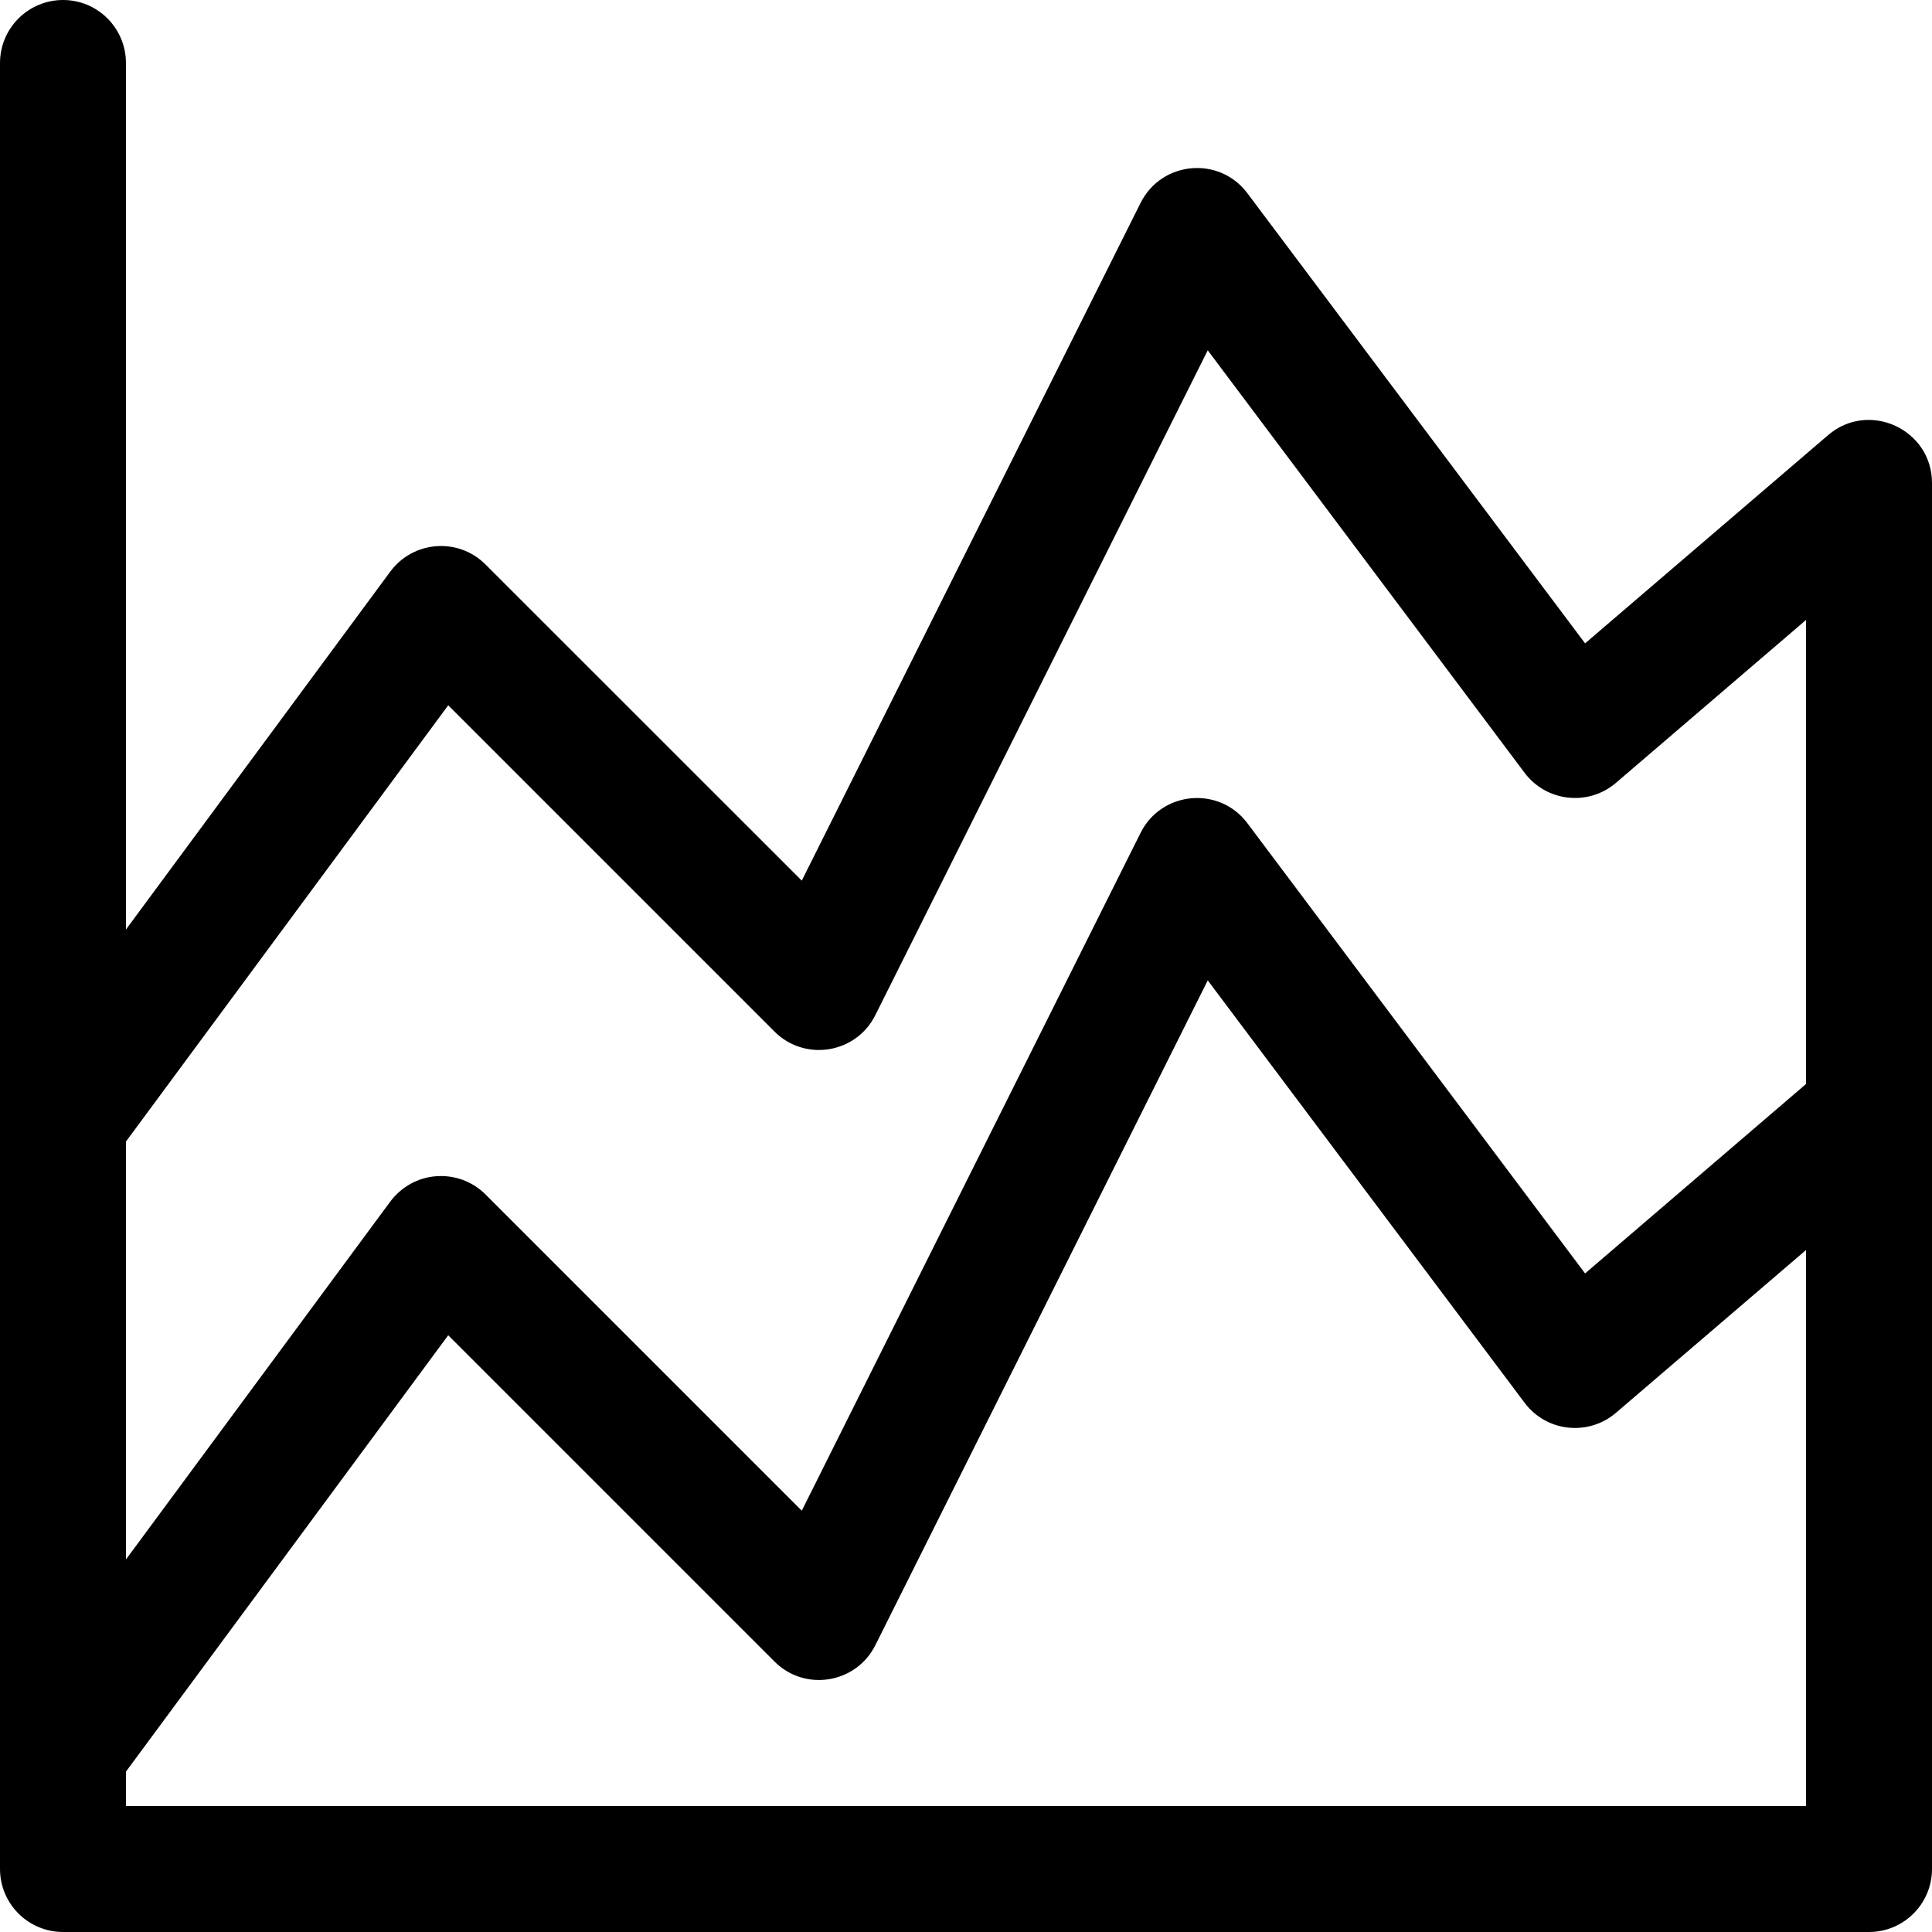
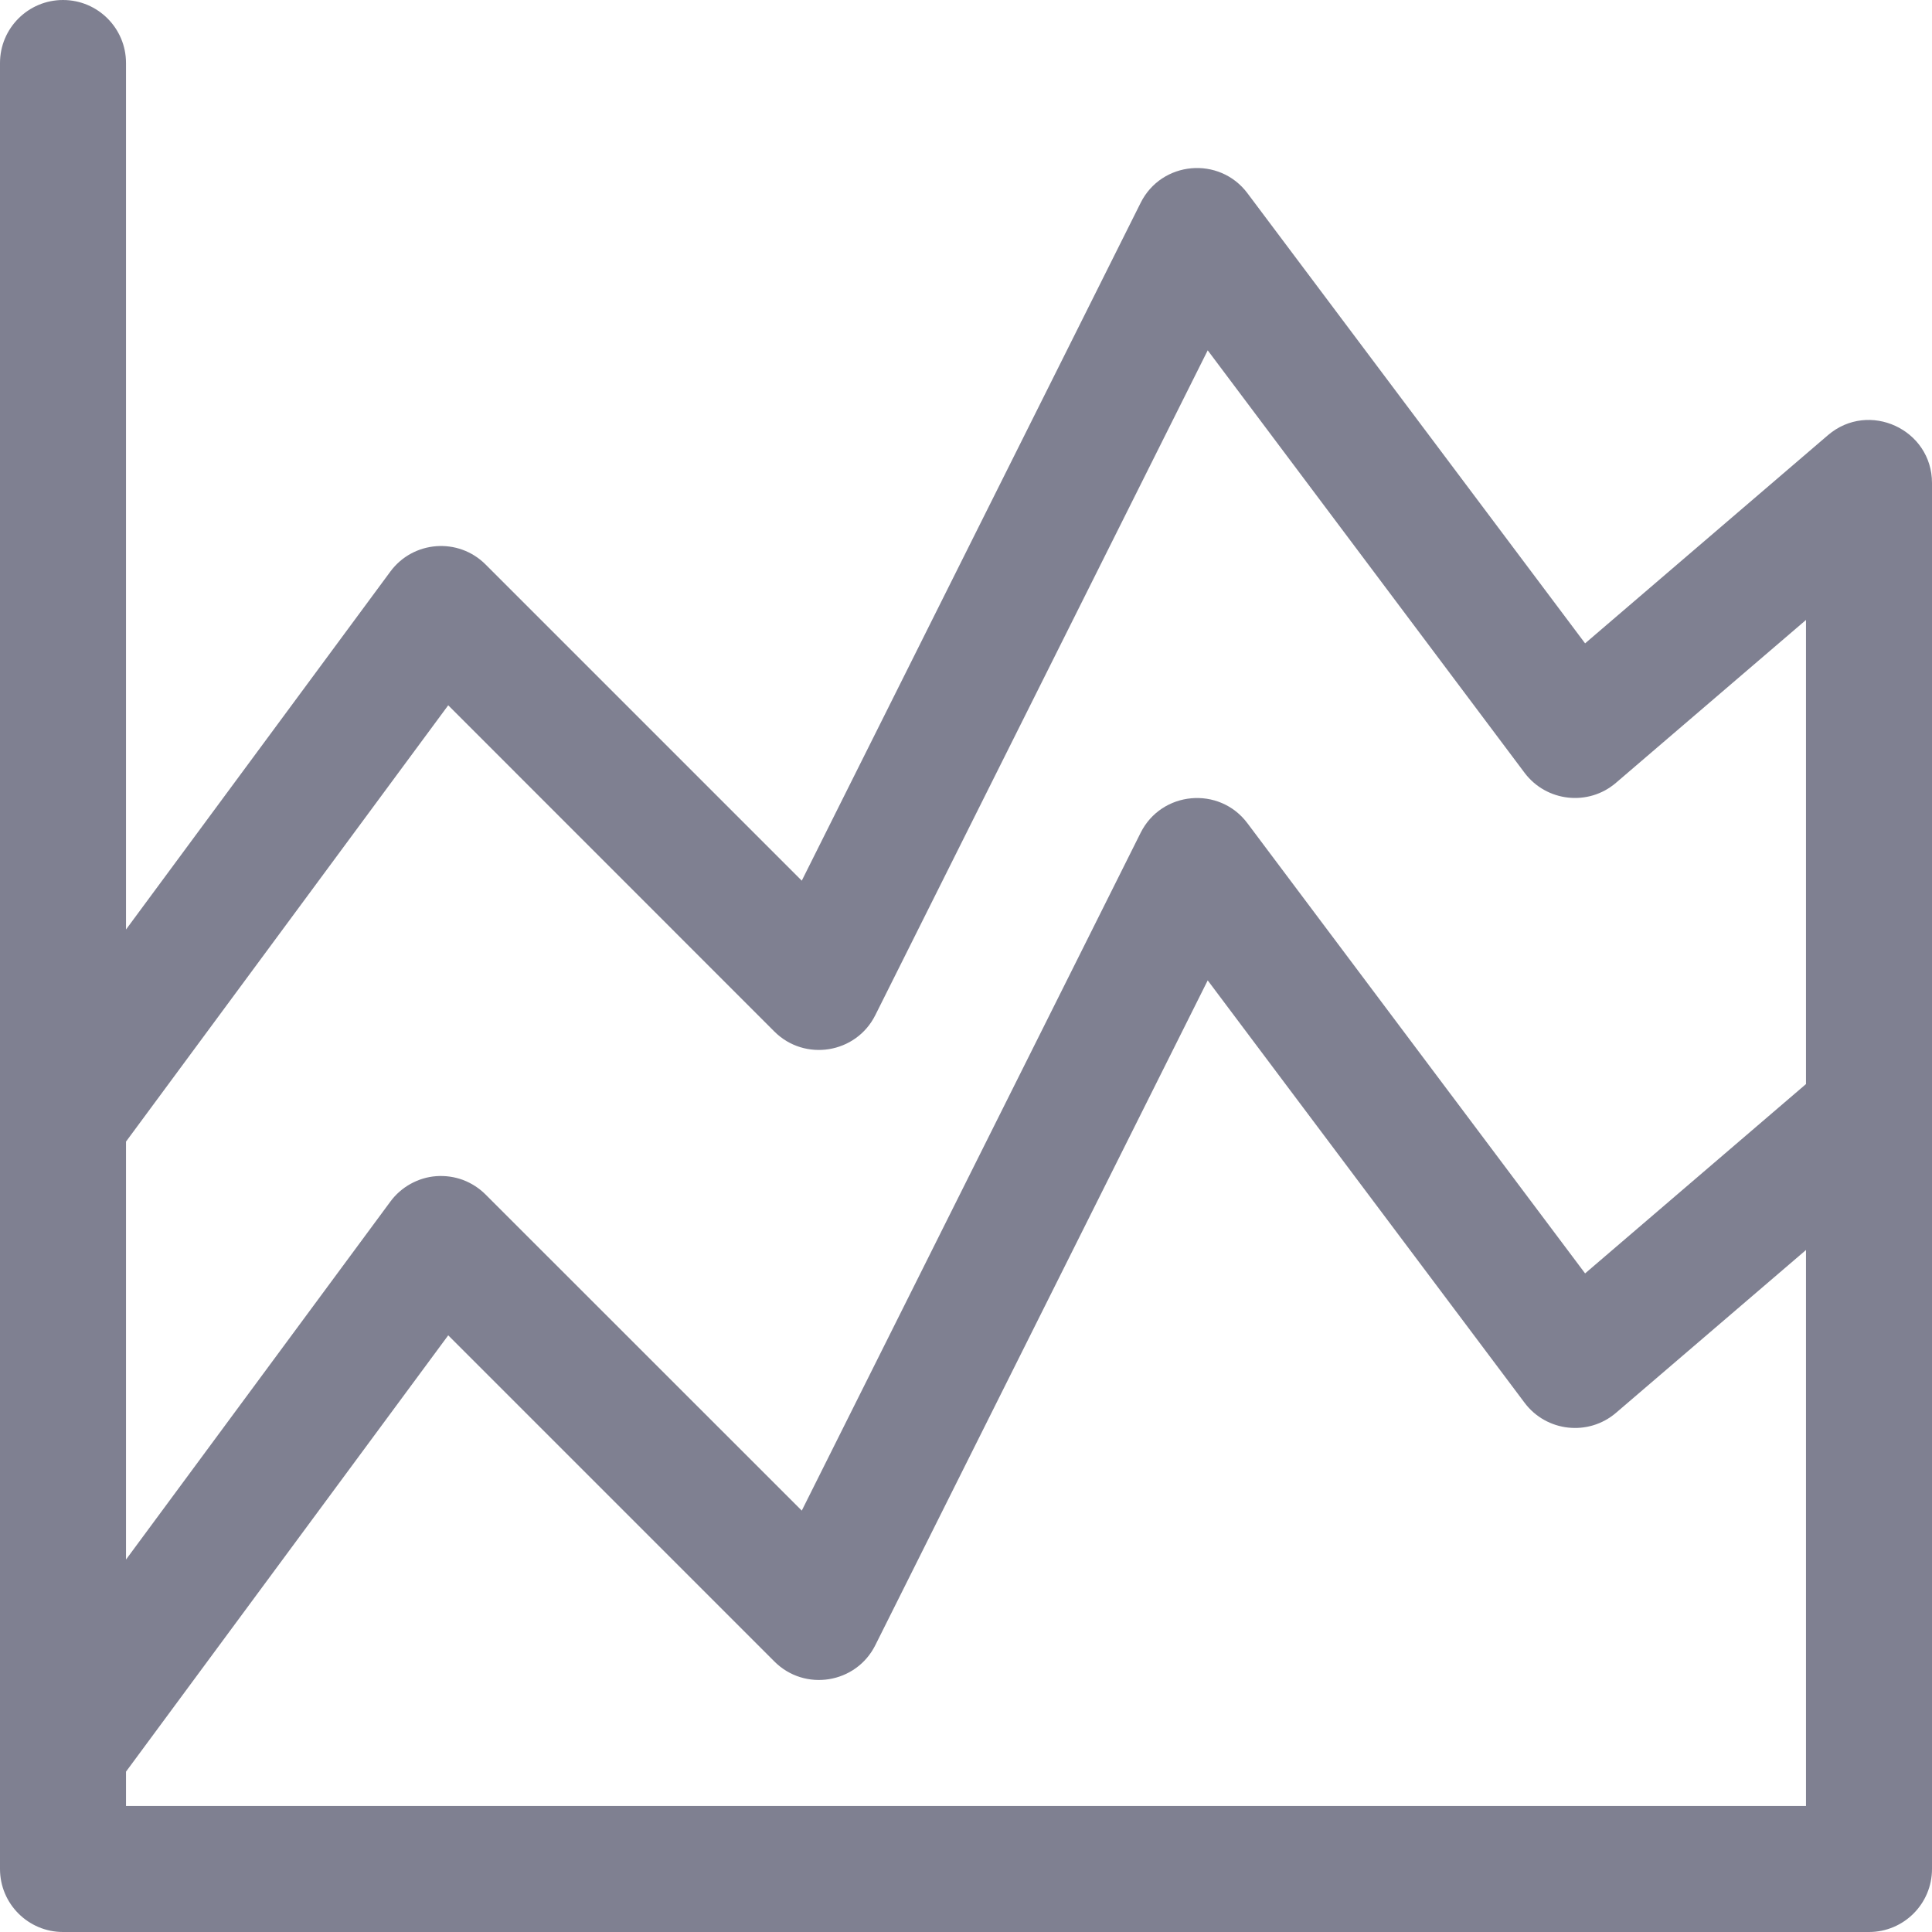
- <svg xmlns="http://www.w3.org/2000/svg" width="16" height="16" fill="currentColor" viewBox="0 0 16 16">
-   <path d="M15.139 3.604L13.127 5.328L10.33 1.6C10.098 1.29 9.62 1.333 9.446 1.68L6.64 7.293L4.021 4.675C3.796 4.449 3.422 4.477 3.232 4.734L1.043 7.698V0.522C1.043 0.234 0.81 0 0.522 0C0.234 0 0 0.234 0 0.522V15.478C0 15.766 0.234 16 0.522 16H15.478C15.766 16 16 15.766 16 15.478V4C16 3.555 15.476 3.314 15.139 3.604ZM14.957 14.957H1.043V14.672L3.712 11.058L6.414 13.76C6.665 14.012 7.09 13.943 7.249 13.625L10.002 8.119L12.626 11.617C12.807 11.859 13.154 11.896 13.383 11.7L14.957 10.352V14.957ZM14.957 8.977L13.127 10.546L10.33 6.817C10.098 6.508 9.62 6.55 9.446 6.897L6.64 12.511L4.021 9.892C3.968 9.839 3.904 9.798 3.834 9.772C3.763 9.746 3.688 9.735 3.613 9.741C3.538 9.746 3.466 9.768 3.4 9.804C3.334 9.841 3.277 9.891 3.232 9.951L1.043 12.915V9.454L3.712 5.841L6.414 8.543C6.665 8.794 7.09 8.726 7.249 8.407L10.002 2.901L12.626 6.4C12.807 6.641 13.154 6.679 13.383 6.483L14.957 5.134V8.977Z" />
+ <svg xmlns="http://www.w3.org/2000/svg" width="18" height="18" viewBox="0 0 18 18" fill="none">
+   <path d="M17.031 4.054L14.768 5.994L11.622 1.8C11.361 1.452 10.822 1.499 10.627 1.89L7.47 8.205L4.524 5.259C4.27 5.005 3.85 5.037 3.637 5.325L1.174 8.66V0.587C1.174 0.263 0.911 0 0.587 0C0.263 0 0 0.263 0 0.587V17.413C0 17.737 0.263 18 0.587 18H17.413C17.737 18 18 17.737 18 17.413V4.5C18 4 17.411 3.729 17.031 4.054ZM16.826 16.826H1.174V16.506L4.176 12.441L7.215 15.48C7.498 15.763 7.976 15.686 8.155 15.328L11.252 9.134L14.204 13.069C14.408 13.341 14.799 13.383 15.056 13.163L16.826 11.646V16.826ZM16.826 10.1L14.768 11.864L11.622 7.67C11.361 7.321 10.822 7.369 10.627 7.759L7.47 14.074L4.524 11.129C4.464 11.069 4.392 11.023 4.313 10.993C4.234 10.964 4.149 10.952 4.065 10.958C3.981 10.964 3.899 10.989 3.825 11.03C3.751 11.071 3.687 11.127 3.637 11.195L1.174 14.53V10.636L4.176 6.571L7.215 9.611C7.498 9.893 7.976 9.816 8.155 9.458L11.252 3.264L14.204 7.2C14.408 7.471 14.799 7.514 15.056 7.293L16.826 5.776V10.1Z" fill="#000224" fill-opacity="0.5" />
</svg>
